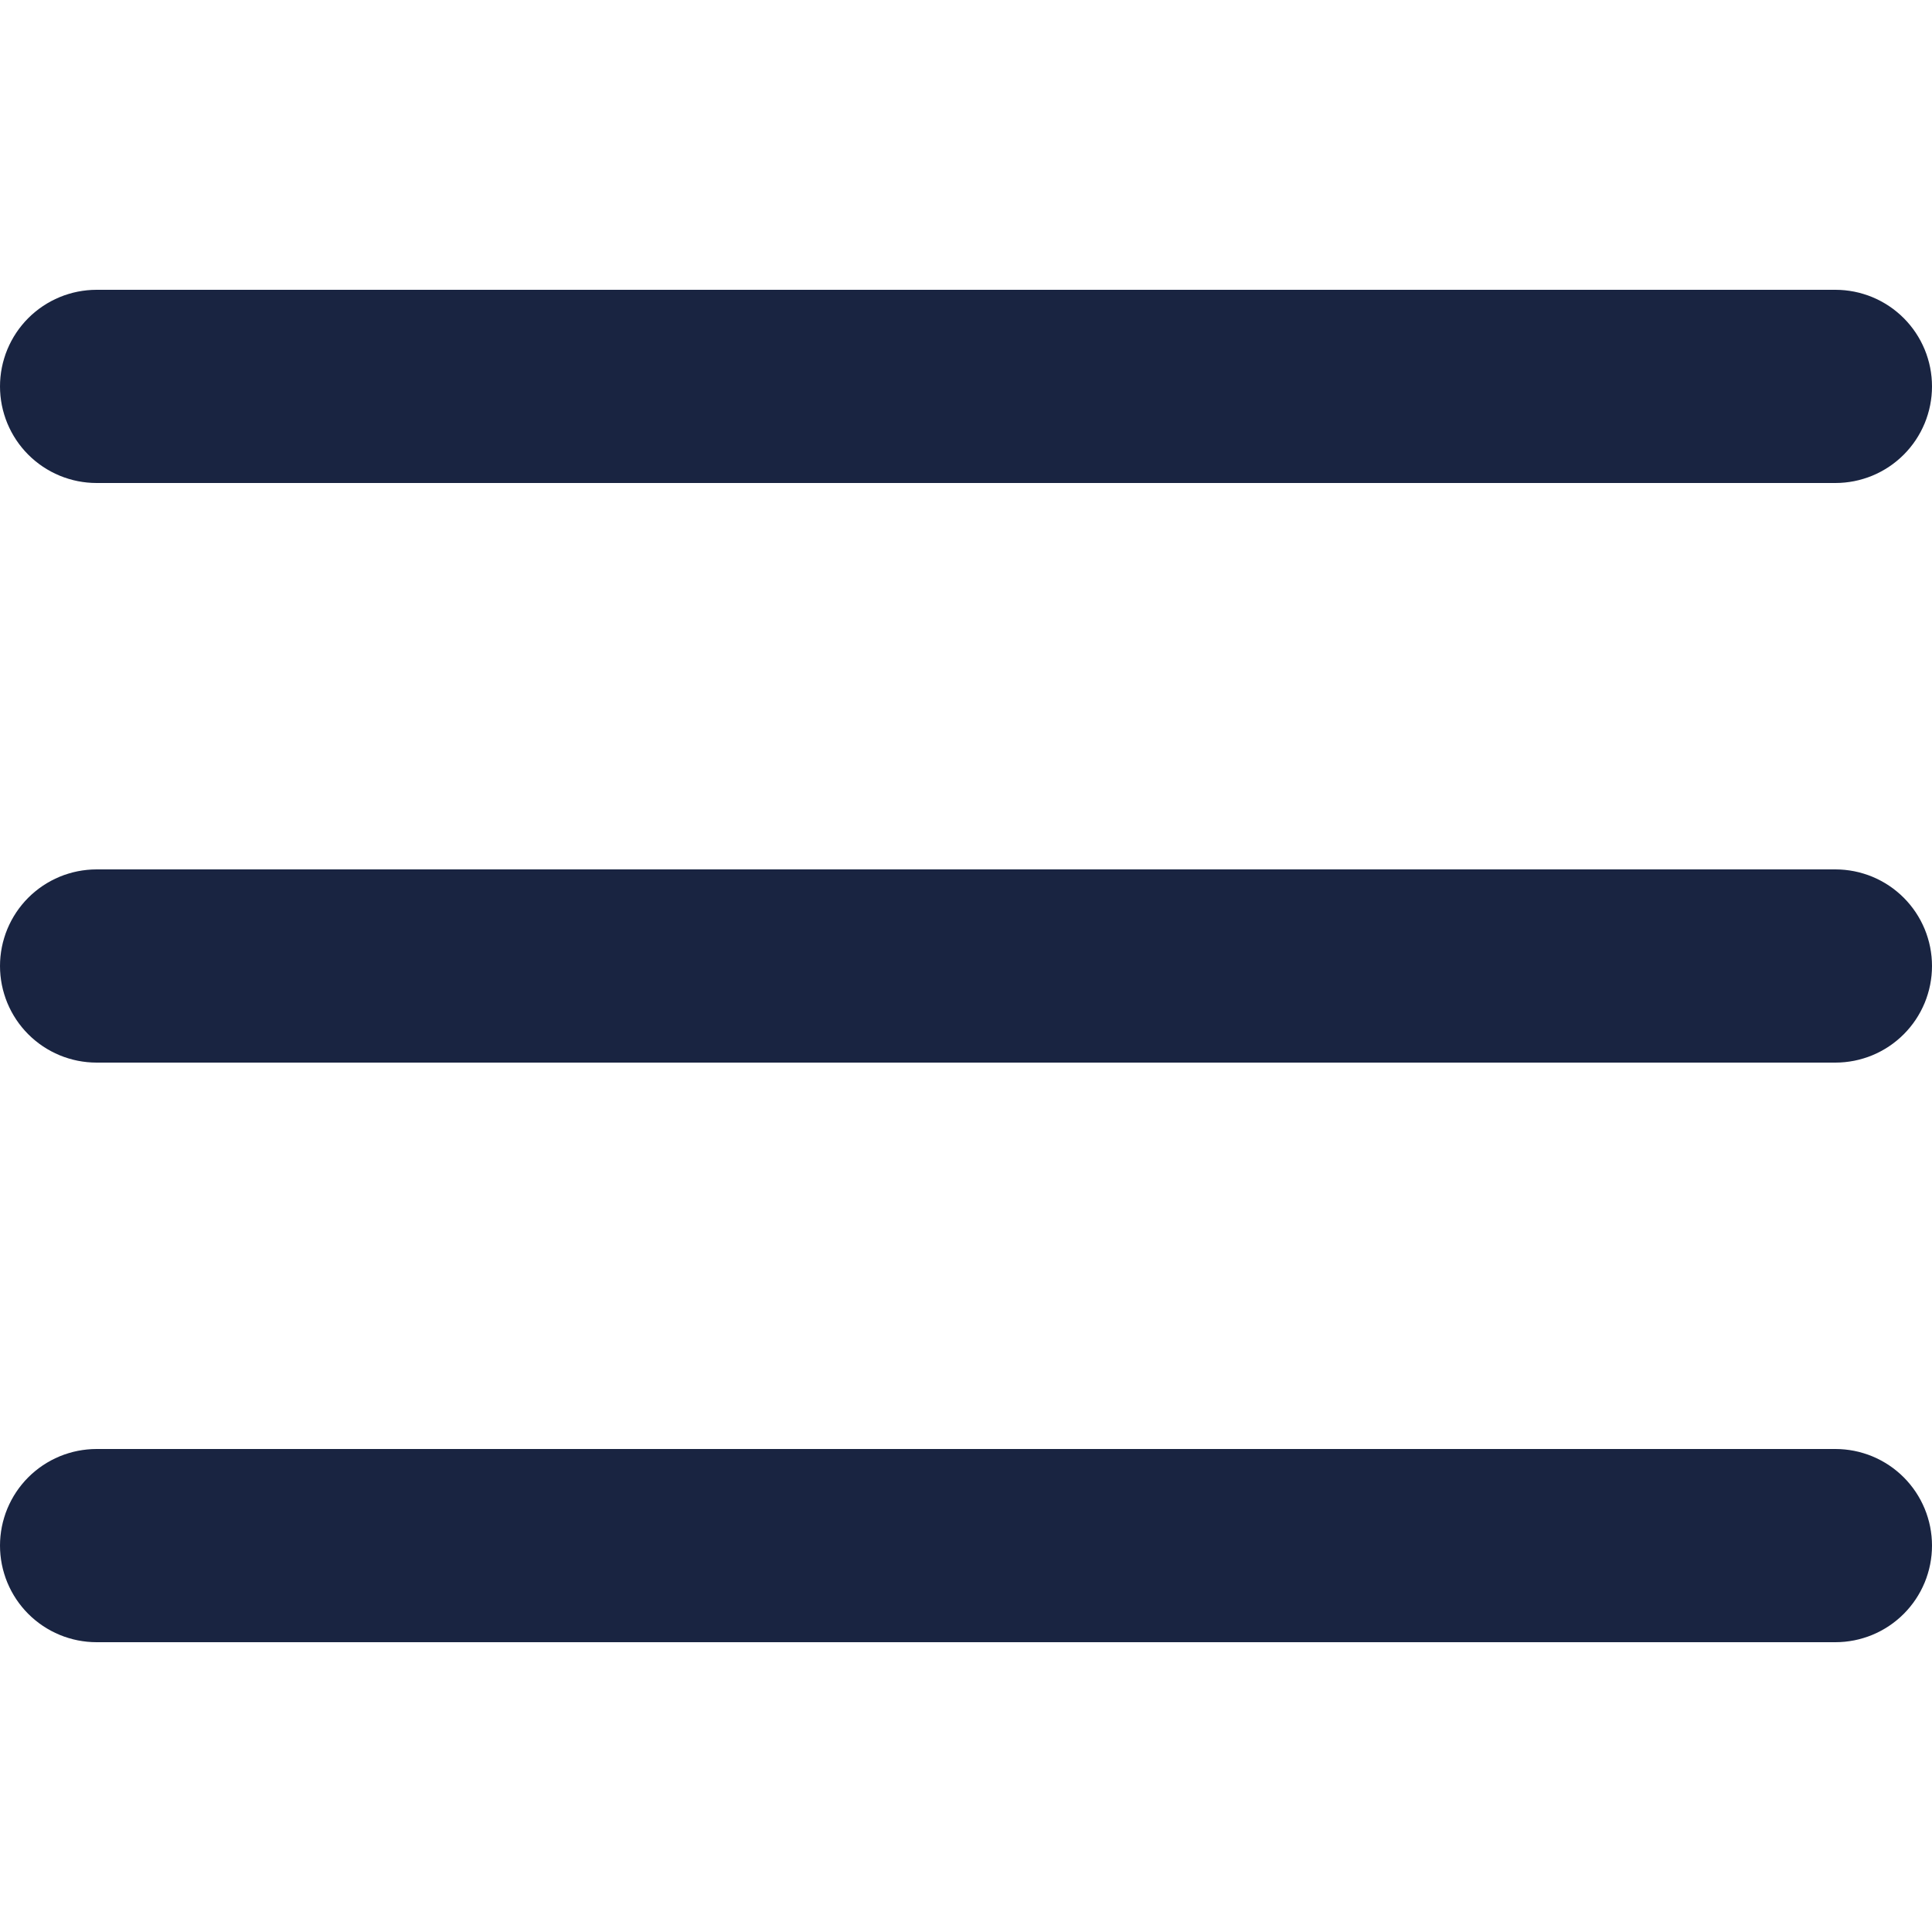
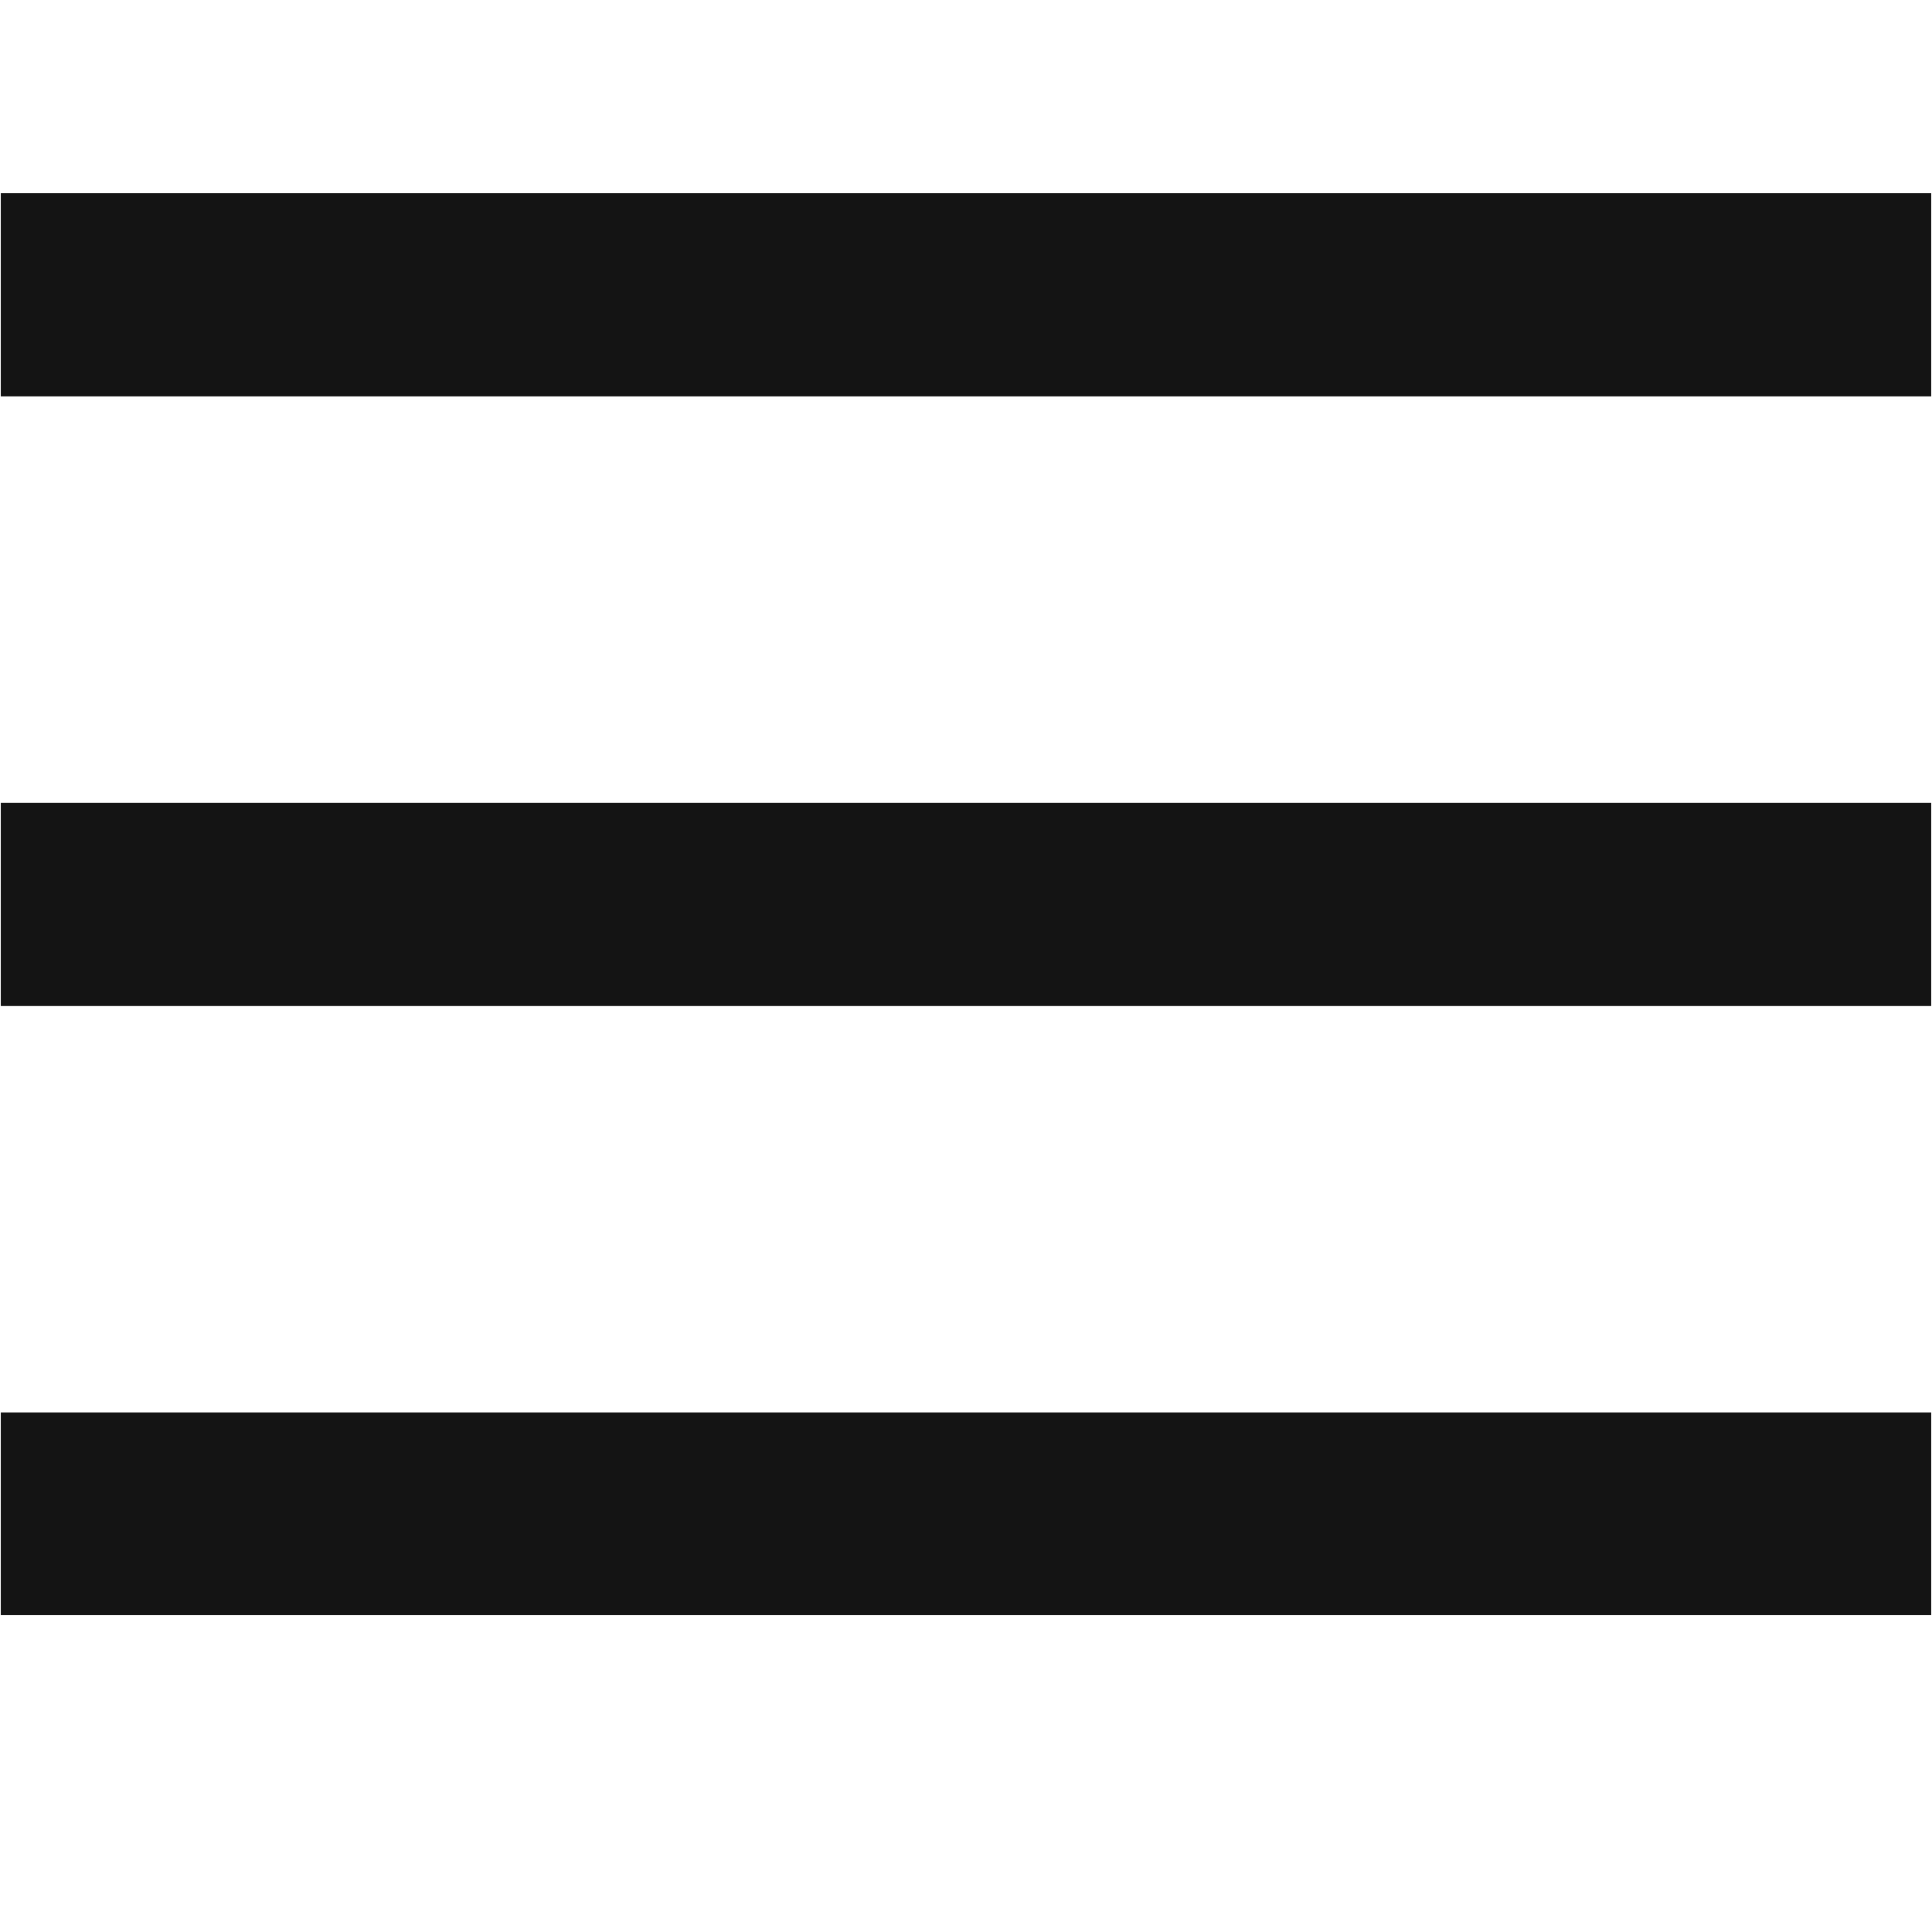
<svg xmlns="http://www.w3.org/2000/svg" width="500" zoomAndPan="magnify" viewBox="0 0 375 375" height="500" preserveAspectRatio="xMidYMid meet" version="1.0">
  <defs>
-     <clipPath id="a4c399b28e">
-       <path d="M 0 281 L 375 281 L 375 318.75 L 0 318.75 Z M 0 281 " clip-rule="nonzero" />
-     </clipPath>
-     <clipPath id="a50255b9b2">
-       <path d="M 0 56.25 L 375 56.25 L 375 94 L 0 94 Z M 0 56.25 " clip-rule="nonzero" />
+     <clipPath id="84cb8d7ed7">
+       <path d="M 0 37.5 L 375 37.5 L 375 313.5 L 0 313.5 Z M 0 37.5 " clip-rule="nonzero" />
    </clipPath>
  </defs>
-   <path fill="#192441" d="M 356.25 168.75 L 18.75 168.75 C 18.137 168.75 17.523 168.781 16.914 168.84 C 16.301 168.902 15.695 168.992 15.094 169.109 C 14.488 169.23 13.895 169.379 13.309 169.559 C 12.719 169.734 12.141 169.941 11.574 170.176 C 11.008 170.414 10.453 170.676 9.91 170.965 C 9.371 171.254 8.844 171.57 8.332 171.91 C 7.824 172.25 7.328 172.617 6.855 173.008 C 6.379 173.395 5.926 173.809 5.492 174.242 C 5.059 174.676 4.645 175.129 4.258 175.605 C 3.867 176.078 3.5 176.574 3.16 177.082 C 2.82 177.594 2.504 178.121 2.215 178.66 C 1.926 179.203 1.664 179.758 1.426 180.324 C 1.191 180.891 0.984 181.469 0.809 182.059 C 0.629 182.645 0.48 183.238 0.359 183.844 C 0.242 184.445 0.152 185.051 0.09 185.664 C 0.031 186.273 0 186.887 0 187.5 C 0 188.113 0.031 188.727 0.09 189.336 C 0.152 189.949 0.242 190.555 0.359 191.156 C 0.48 191.762 0.629 192.355 0.809 192.941 C 0.984 193.531 1.191 194.109 1.426 194.676 C 1.664 195.242 1.926 195.797 2.215 196.34 C 2.504 196.879 2.82 197.406 3.16 197.918 C 3.5 198.426 3.867 198.922 4.258 199.395 C 4.645 199.871 5.059 200.324 5.492 200.758 C 5.926 201.191 6.379 201.605 6.855 201.992 C 7.328 202.383 7.824 202.75 8.332 203.09 C 8.844 203.43 9.371 203.746 9.91 204.035 C 10.453 204.324 11.008 204.586 11.574 204.824 C 12.141 205.059 12.719 205.266 13.309 205.441 C 13.895 205.621 14.488 205.77 15.094 205.891 C 15.695 206.008 16.301 206.098 16.914 206.16 C 17.523 206.219 18.137 206.25 18.75 206.25 L 356.25 206.25 C 356.863 206.25 357.477 206.219 358.086 206.16 C 358.699 206.098 359.305 206.008 359.906 205.891 C 360.512 205.77 361.105 205.621 361.691 205.441 C 362.281 205.266 362.859 205.059 363.426 204.824 C 363.992 204.586 364.547 204.324 365.09 204.035 C 365.629 203.746 366.156 203.43 366.668 203.09 C 367.176 202.75 367.672 202.383 368.145 201.992 C 368.621 201.605 369.074 201.191 369.508 200.758 C 369.941 200.324 370.355 199.871 370.742 199.395 C 371.133 198.922 371.5 198.426 371.84 197.918 C 372.18 197.406 372.496 196.879 372.785 196.34 C 373.074 195.797 373.336 195.242 373.574 194.676 C 373.809 194.109 374.016 193.531 374.191 192.941 C 374.371 192.355 374.52 191.762 374.641 191.156 C 374.758 190.555 374.848 189.949 374.91 189.336 C 374.969 188.727 375 188.113 375 187.5 C 375 186.887 374.969 186.273 374.91 185.664 C 374.848 185.051 374.758 184.445 374.641 183.844 C 374.52 183.238 374.371 182.645 374.191 182.059 C 374.016 181.469 373.809 180.891 373.574 180.324 C 373.336 179.758 373.074 179.203 372.785 178.66 C 372.496 178.121 372.18 177.594 371.84 177.082 C 371.5 176.574 371.133 176.078 370.742 175.605 C 370.355 175.129 369.941 174.676 369.508 174.242 C 369.074 173.809 368.621 173.395 368.145 173.008 C 367.672 172.617 367.176 172.25 366.668 171.91 C 366.156 171.57 365.629 171.254 365.09 170.965 C 364.547 170.676 363.992 170.414 363.426 170.176 C 362.859 169.941 362.281 169.734 361.691 169.559 C 361.105 169.379 360.512 169.23 359.906 169.109 C 359.305 168.992 358.699 168.902 358.086 168.84 C 357.477 168.781 356.863 168.75 356.25 168.75 Z M 356.25 168.75 " fill-opacity="1" fill-rule="nonzero" />
-   <g clip-path="url(#a4c399b28e)">
-     <path fill="#192441" d="M 356.25 281.25 L 18.75 281.25 C 18.137 281.25 17.523 281.281 16.914 281.34 C 16.301 281.402 15.695 281.492 15.094 281.609 C 14.488 281.73 13.895 281.879 13.309 282.059 C 12.719 282.234 12.141 282.441 11.574 282.676 C 11.008 282.914 10.453 283.176 9.91 283.465 C 9.371 283.754 8.844 284.07 8.332 284.41 C 7.824 284.75 7.328 285.117 6.855 285.508 C 6.379 285.895 5.926 286.309 5.492 286.742 C 5.059 287.176 4.645 287.629 4.258 288.105 C 3.867 288.578 3.5 289.074 3.16 289.582 C 2.82 290.094 2.504 290.621 2.215 291.16 C 1.926 291.703 1.664 292.258 1.426 292.824 C 1.191 293.391 0.984 293.969 0.809 294.559 C 0.629 295.145 0.48 295.738 0.359 296.344 C 0.242 296.945 0.152 297.551 0.09 298.164 C 0.031 298.773 0 299.387 0 300 C 0 300.613 0.031 301.227 0.09 301.836 C 0.152 302.449 0.242 303.055 0.359 303.656 C 0.48 304.262 0.629 304.855 0.809 305.441 C 0.984 306.031 1.191 306.609 1.426 307.176 C 1.664 307.742 1.926 308.297 2.215 308.84 C 2.504 309.379 2.82 309.906 3.16 310.418 C 3.5 310.926 3.867 311.422 4.258 311.895 C 4.645 312.371 5.059 312.824 5.492 313.258 C 5.926 313.691 6.379 314.105 6.855 314.492 C 7.328 314.883 7.824 315.25 8.332 315.59 C 8.844 315.93 9.371 316.246 9.91 316.535 C 10.453 316.824 11.008 317.086 11.574 317.324 C 12.141 317.559 12.719 317.766 13.309 317.941 C 13.895 318.121 14.488 318.27 15.094 318.391 C 15.695 318.508 16.301 318.598 16.914 318.66 C 17.523 318.719 18.137 318.75 18.75 318.75 L 356.25 318.75 C 356.863 318.75 357.477 318.719 358.086 318.66 C 358.699 318.598 359.305 318.508 359.906 318.391 C 360.512 318.27 361.105 318.121 361.691 317.941 C 362.281 317.766 362.859 317.559 363.426 317.324 C 363.992 317.086 364.547 316.824 365.09 316.535 C 365.629 316.246 366.156 315.93 366.668 315.59 C 367.176 315.25 367.672 314.883 368.145 314.492 C 368.621 314.105 369.074 313.691 369.508 313.258 C 369.941 312.824 370.355 312.371 370.742 311.895 C 371.133 311.422 371.5 310.926 371.84 310.418 C 372.18 309.906 372.496 309.379 372.785 308.84 C 373.074 308.297 373.336 307.742 373.574 307.176 C 373.809 306.609 374.016 306.031 374.191 305.441 C 374.371 304.855 374.52 304.262 374.641 303.656 C 374.758 303.055 374.848 302.449 374.91 301.836 C 374.969 301.227 375 300.613 375 300 C 375 299.387 374.969 298.773 374.91 298.164 C 374.848 297.551 374.758 296.945 374.641 296.344 C 374.52 295.738 374.371 295.145 374.191 294.559 C 374.016 293.969 373.809 293.391 373.574 292.824 C 373.336 292.258 373.074 291.703 372.785 291.16 C 372.496 290.621 372.18 290.094 371.84 289.582 C 371.5 289.074 371.133 288.578 370.742 288.105 C 370.355 287.629 369.941 287.176 369.508 286.742 C 369.074 286.309 368.621 285.895 368.145 285.508 C 367.672 285.117 367.176 284.75 366.668 284.41 C 366.156 284.07 365.629 283.754 365.09 283.465 C 364.547 283.176 363.992 282.914 363.426 282.676 C 362.859 282.441 362.281 282.234 361.691 282.059 C 361.105 281.879 360.512 281.73 359.906 281.609 C 359.305 281.492 358.699 281.402 358.086 281.34 C 357.477 281.281 356.863 281.25 356.25 281.25 Z M 356.25 281.25 " fill-opacity="1" fill-rule="nonzero" />
-   </g>
-   <g clip-path="url(#a50255b9b2)">
-     <path fill="#192441" d="M 18.75 93.75 L 356.25 93.75 C 356.863 93.75 357.477 93.719 358.086 93.66 C 358.699 93.598 359.305 93.508 359.906 93.391 C 360.512 93.27 361.105 93.121 361.691 92.941 C 362.281 92.766 362.859 92.559 363.426 92.324 C 363.992 92.086 364.547 91.824 365.09 91.535 C 365.629 91.246 366.156 90.93 366.668 90.59 C 367.176 90.25 367.672 89.883 368.145 89.492 C 368.621 89.105 369.074 88.691 369.508 88.258 C 369.941 87.824 370.355 87.371 370.742 86.895 C 371.133 86.422 371.5 85.926 371.84 85.418 C 372.18 84.906 372.496 84.379 372.785 83.84 C 373.074 83.297 373.336 82.742 373.574 82.176 C 373.809 81.609 374.016 81.031 374.191 80.441 C 374.371 79.855 374.52 79.262 374.641 78.656 C 374.758 78.055 374.848 77.449 374.91 76.836 C 374.969 76.227 375 75.613 375 75 C 375 74.387 374.969 73.773 374.91 73.164 C 374.848 72.551 374.758 71.945 374.641 71.344 C 374.52 70.738 374.371 70.145 374.191 69.559 C 374.016 68.969 373.809 68.391 373.574 67.824 C 373.336 67.258 373.074 66.703 372.785 66.16 C 372.496 65.621 372.18 65.094 371.84 64.582 C 371.5 64.074 371.133 63.578 370.742 63.105 C 370.355 62.629 369.941 62.176 369.508 61.742 C 369.074 61.309 368.621 60.895 368.145 60.508 C 367.672 60.117 367.176 59.75 366.668 59.41 C 366.156 59.07 365.629 58.754 365.09 58.465 C 364.547 58.176 363.992 57.914 363.426 57.676 C 362.859 57.441 362.281 57.234 361.691 57.059 C 361.105 56.879 360.512 56.73 359.906 56.609 C 359.305 56.492 358.699 56.402 358.086 56.34 C 357.477 56.281 356.863 56.25 356.25 56.25 L 18.75 56.25 C 18.137 56.25 17.523 56.281 16.914 56.34 C 16.301 56.402 15.695 56.492 15.094 56.609 C 14.488 56.73 13.895 56.879 13.309 57.059 C 12.719 57.234 12.141 57.441 11.574 57.676 C 11.008 57.914 10.453 58.176 9.91 58.465 C 9.371 58.754 8.844 59.07 8.332 59.41 C 7.824 59.75 7.328 60.117 6.855 60.508 C 6.379 60.895 5.926 61.309 5.492 61.742 C 5.059 62.176 4.645 62.629 4.258 63.105 C 3.867 63.578 3.5 64.074 3.16 64.582 C 2.82 65.094 2.504 65.621 2.215 66.16 C 1.926 66.703 1.664 67.258 1.426 67.824 C 1.191 68.391 0.984 68.969 0.809 69.559 C 0.629 70.145 0.48 70.738 0.359 71.344 C 0.242 71.945 0.152 72.551 0.09 73.164 C 0.031 73.773 0 74.387 0 75 C 0 75.613 0.031 76.227 0.09 76.836 C 0.152 77.449 0.242 78.055 0.359 78.656 C 0.48 79.262 0.629 79.855 0.809 80.441 C 0.984 81.031 1.191 81.609 1.426 82.176 C 1.664 82.742 1.926 83.297 2.215 83.84 C 2.504 84.379 2.82 84.906 3.16 85.418 C 3.5 85.926 3.867 86.422 4.258 86.895 C 4.645 87.371 5.059 87.824 5.492 88.258 C 5.926 88.691 6.379 89.105 6.855 89.492 C 7.328 89.883 7.824 90.25 8.332 90.59 C 8.844 90.93 9.371 91.246 9.91 91.535 C 10.453 91.824 11.008 92.086 11.574 92.324 C 12.141 92.559 12.719 92.766 13.309 92.941 C 13.895 93.121 14.488 93.27 15.094 93.391 C 15.695 93.508 16.301 93.598 16.914 93.66 C 17.523 93.719 18.137 93.75 18.75 93.75 Z M 18.75 93.75 " fill-opacity="1" fill-rule="nonzero" />
+   <g clip-path="url(#84cb8d7ed7)">
+     <path fill="#141414" d="M 0.152 37.5 L 374.848 37.5 L 374.848 76.941 L 0.152 76.941 Z M 0.152 155.824 L 374.848 155.824 L 374.848 195.27 L 0.152 195.27 Z M 374.848 274.152 L 0.152 274.152 L 0.152 313.594 L 374.848 313.594 Z M 374.848 274.152 " fill-opacity="1" fill-rule="evenodd" />
  </g>
</svg>
